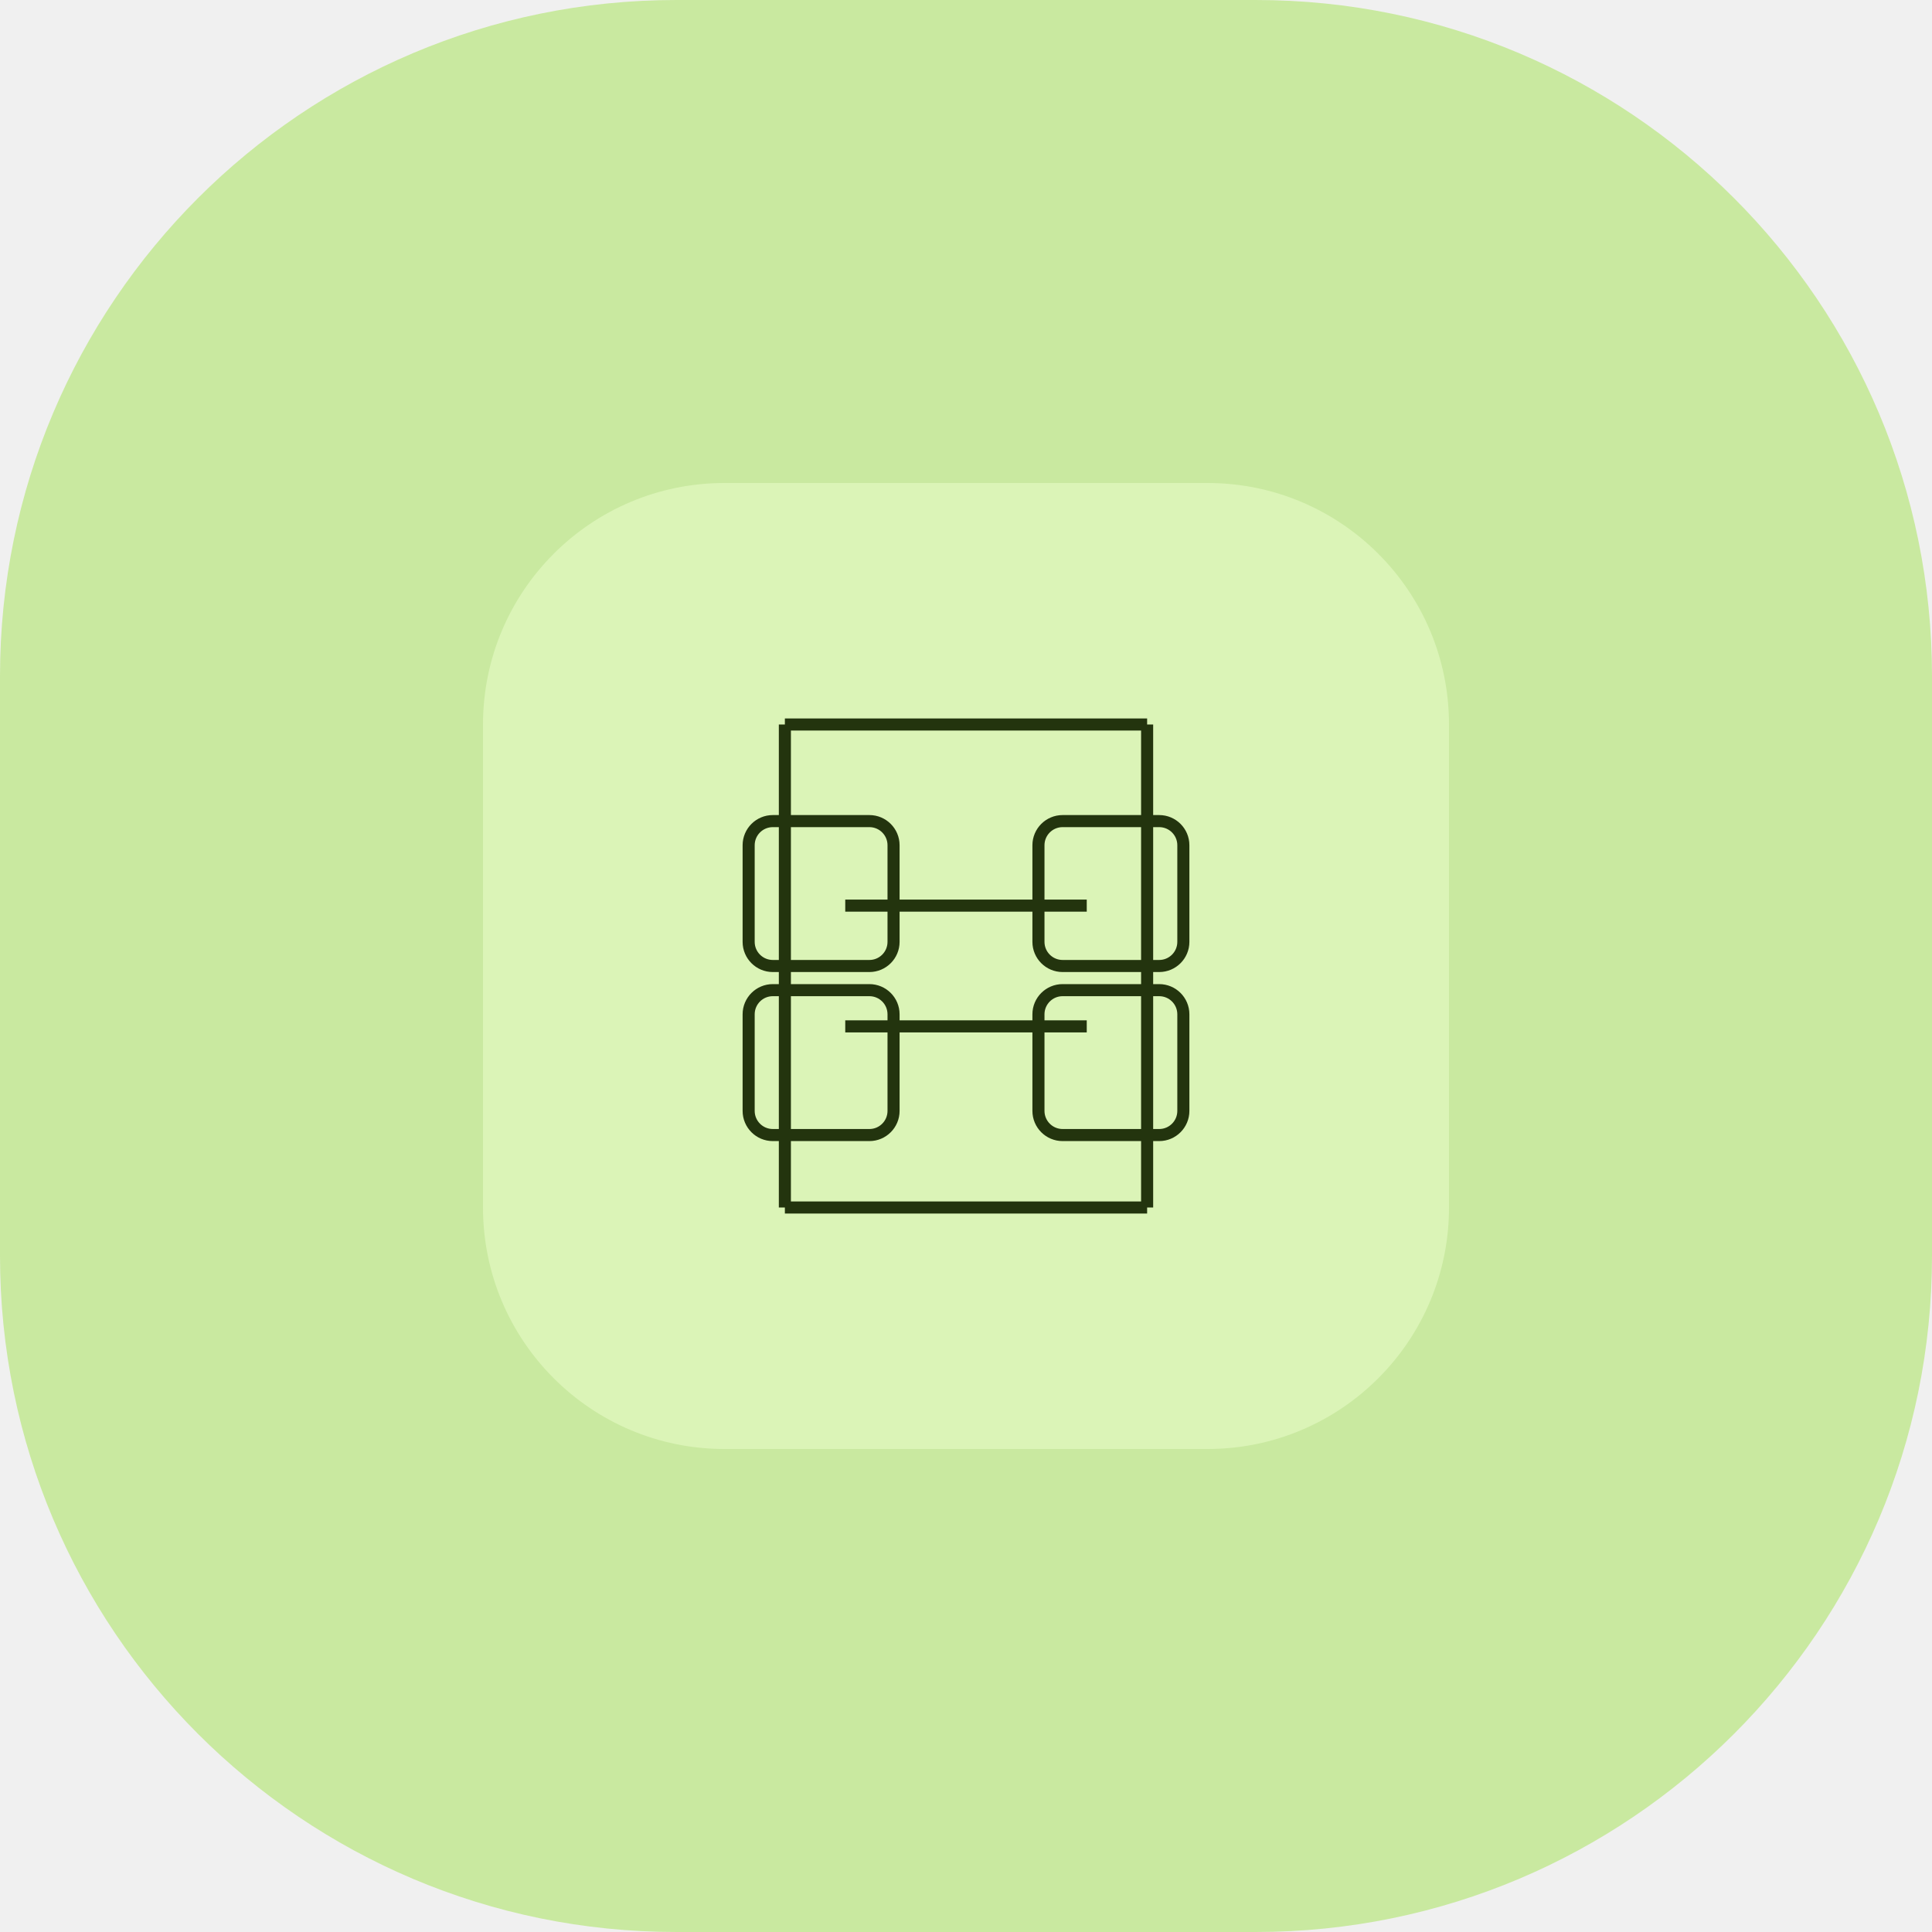
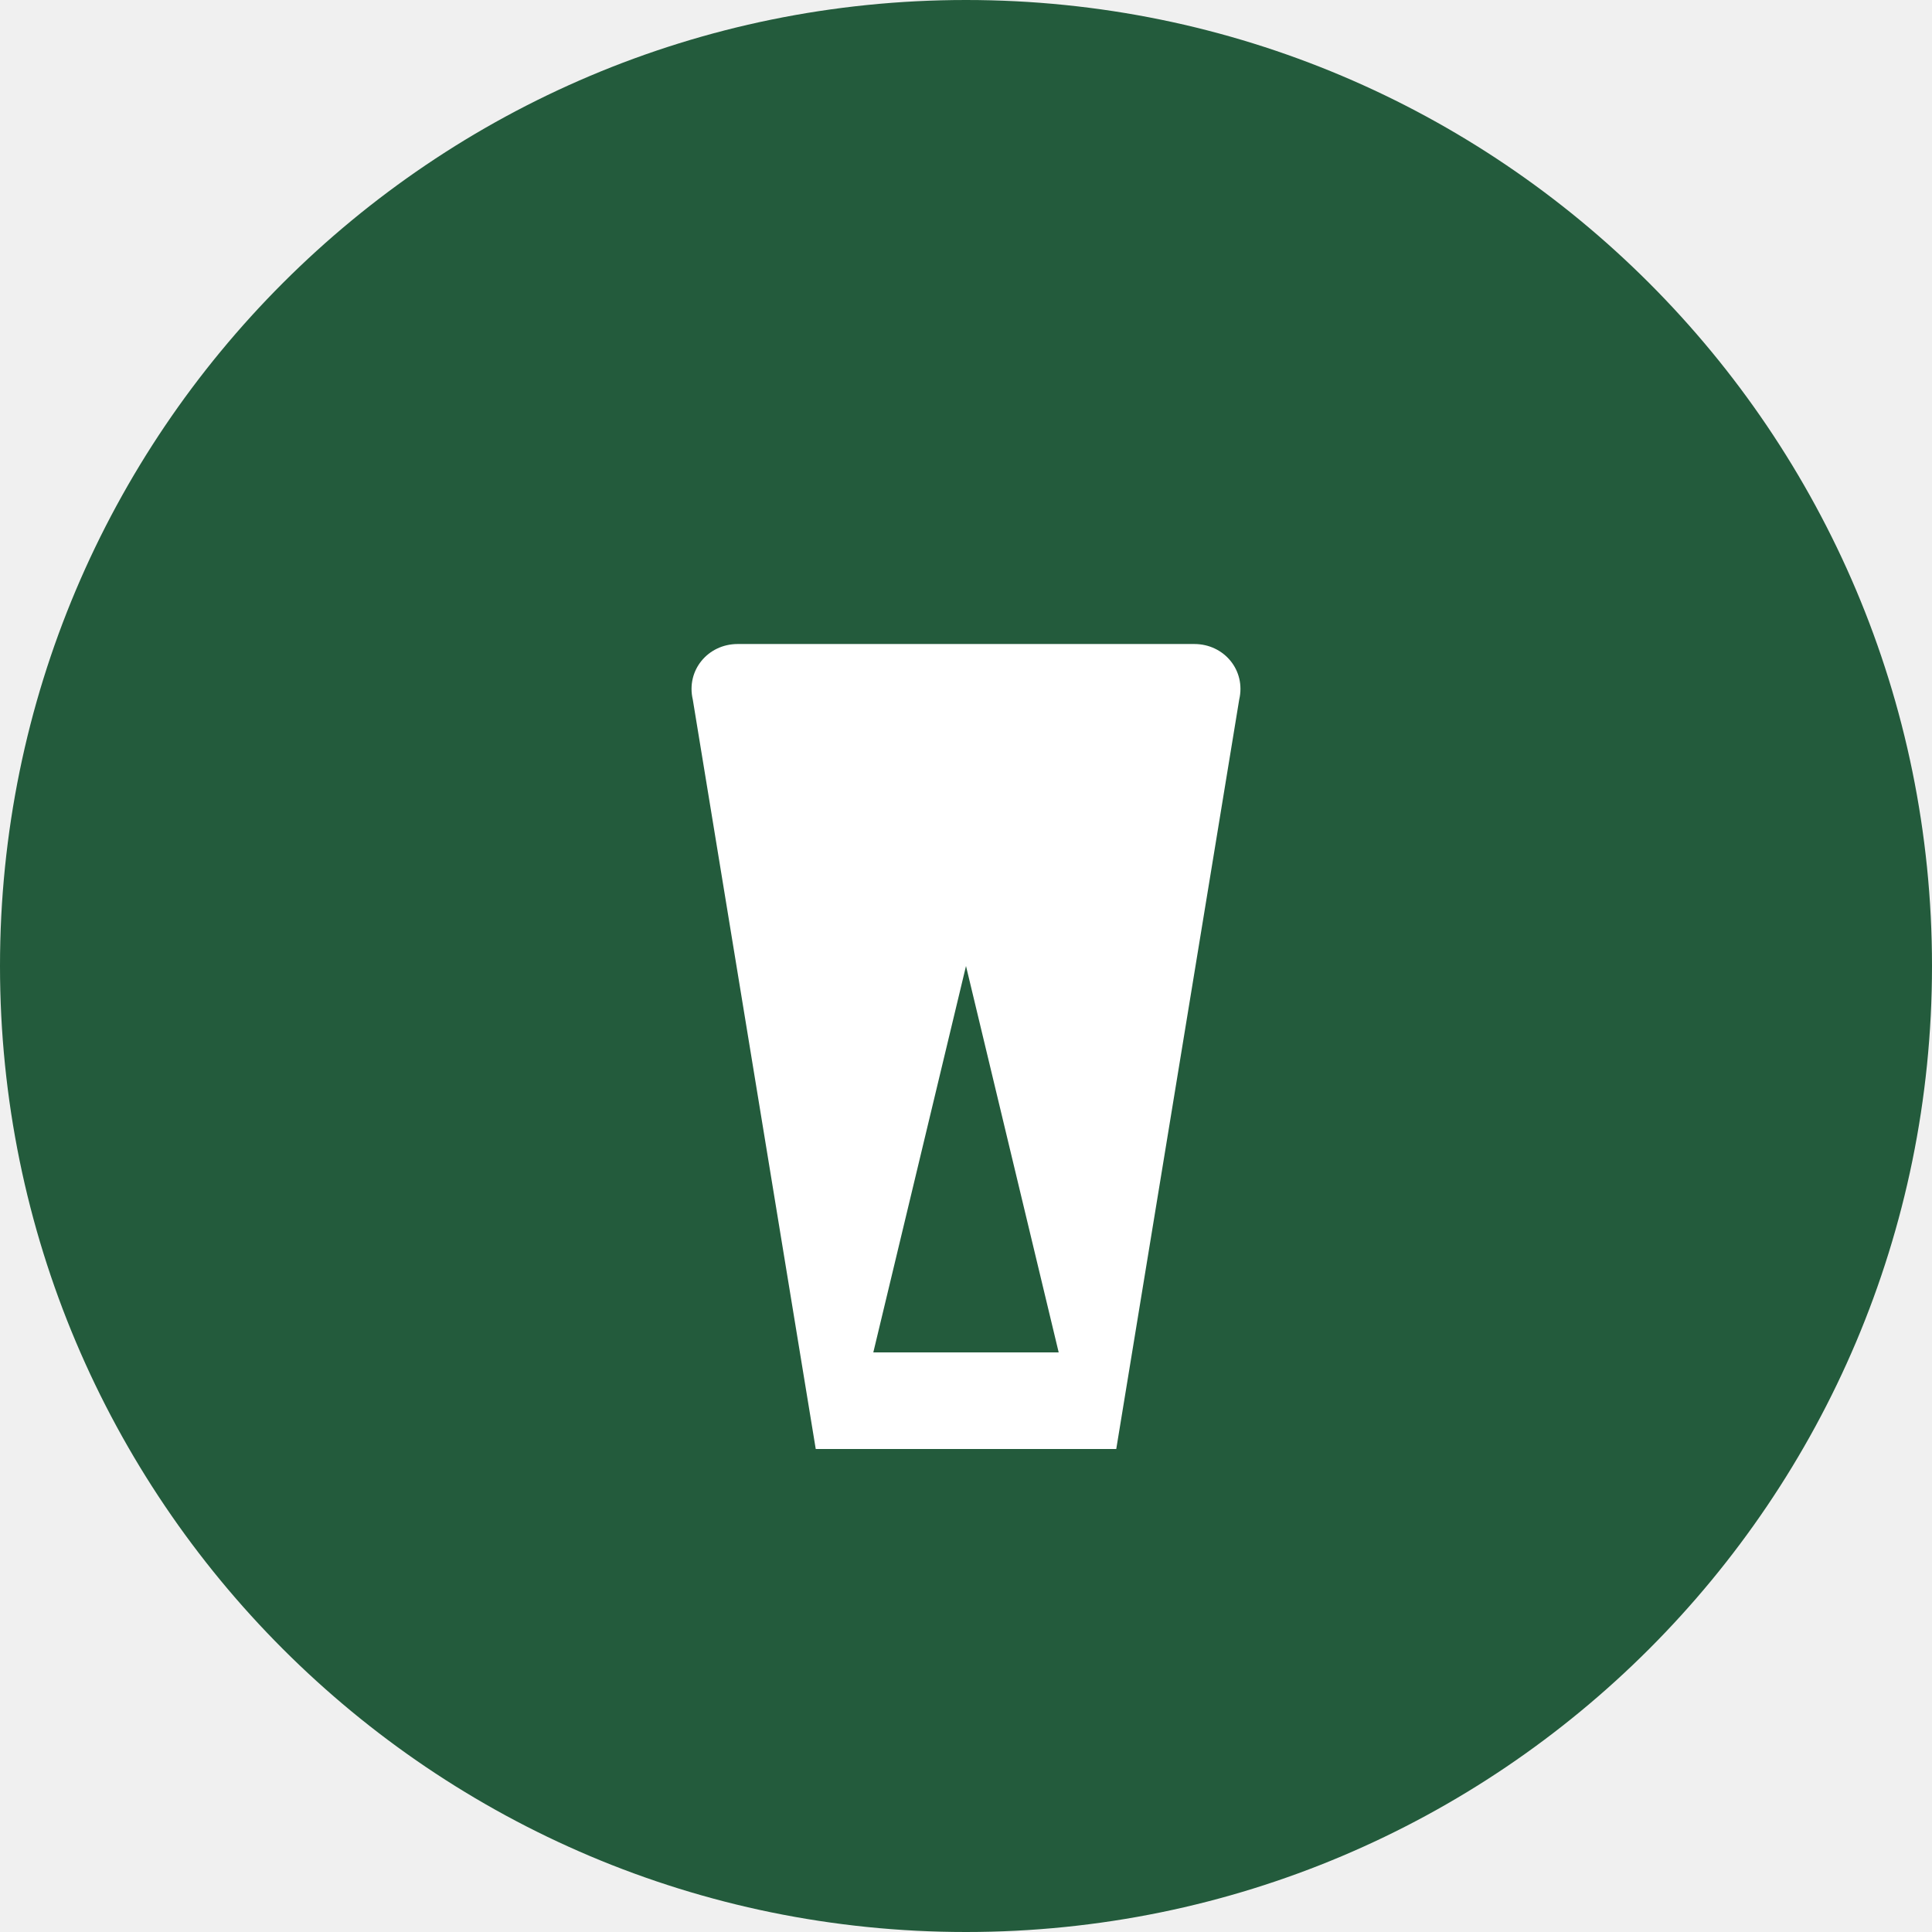
- <svg xmlns="http://www.w3.org/2000/svg" width="160" height="160" viewBox="0 0 160 160" fill="none">
-   <rect x="0" y="0" width="160" height="160" rx="56" fill="#C9E9A0" />
-   <rect x="40" y="40" width="80" height="80" rx="20" fill="#DBF4B7" />
-   <path d="M65 60H95M65 100H95M65 60V100M95 60V100" stroke="#23340E" strokeWidth="6" strokeLinecap="round" strokeLinejoin="round" />
-   <path d="M70 75H90M70 85H90" stroke="#23340E" strokeWidth="6" strokeLinecap="round" strokeLinejoin="round" />
-   <rect x="62" y="68" width="12" height="12" rx="2" stroke="#23340E" strokeWidth="4" fill="none" />
-   <rect x="86" y="68" width="12" height="12" rx="2" stroke="#23340E" strokeWidth="4" fill="none" />
-   <rect x="62" y="82" width="12" height="12" rx="2" stroke="#23340E" strokeWidth="4" fill="none" />
-   <rect x="86" y="82" width="12" height="12" rx="2" stroke="#23340E" strokeWidth="4" fill="none" />
+ <svg xmlns="http://www.w3.org/2000/svg" width="44" height="44" viewBox="0 0 44 44" fill="none">
+   <path d="M22 44C34.15 44 44 34.15 44 22C44 9.85 34.15 0 22 0C9.85 0 0 9.85 0 22C0 34.15 9.85 44 22 44Z" fill="#235B3C" />
+   <path d="M25.424 18.133H18.576L17.698 21.467H26.302L25.424 18.133ZM19.889 30.8L22 22L24.111 30.8H19.889ZM18.578 33H25.422L28.222 15.933C28.378 15.267 27.878 14.667 27.2 14.667H16.8C16.122 14.667 15.622 15.267 15.778 15.933L18.578 33Z" fill="white" />
</svg>
